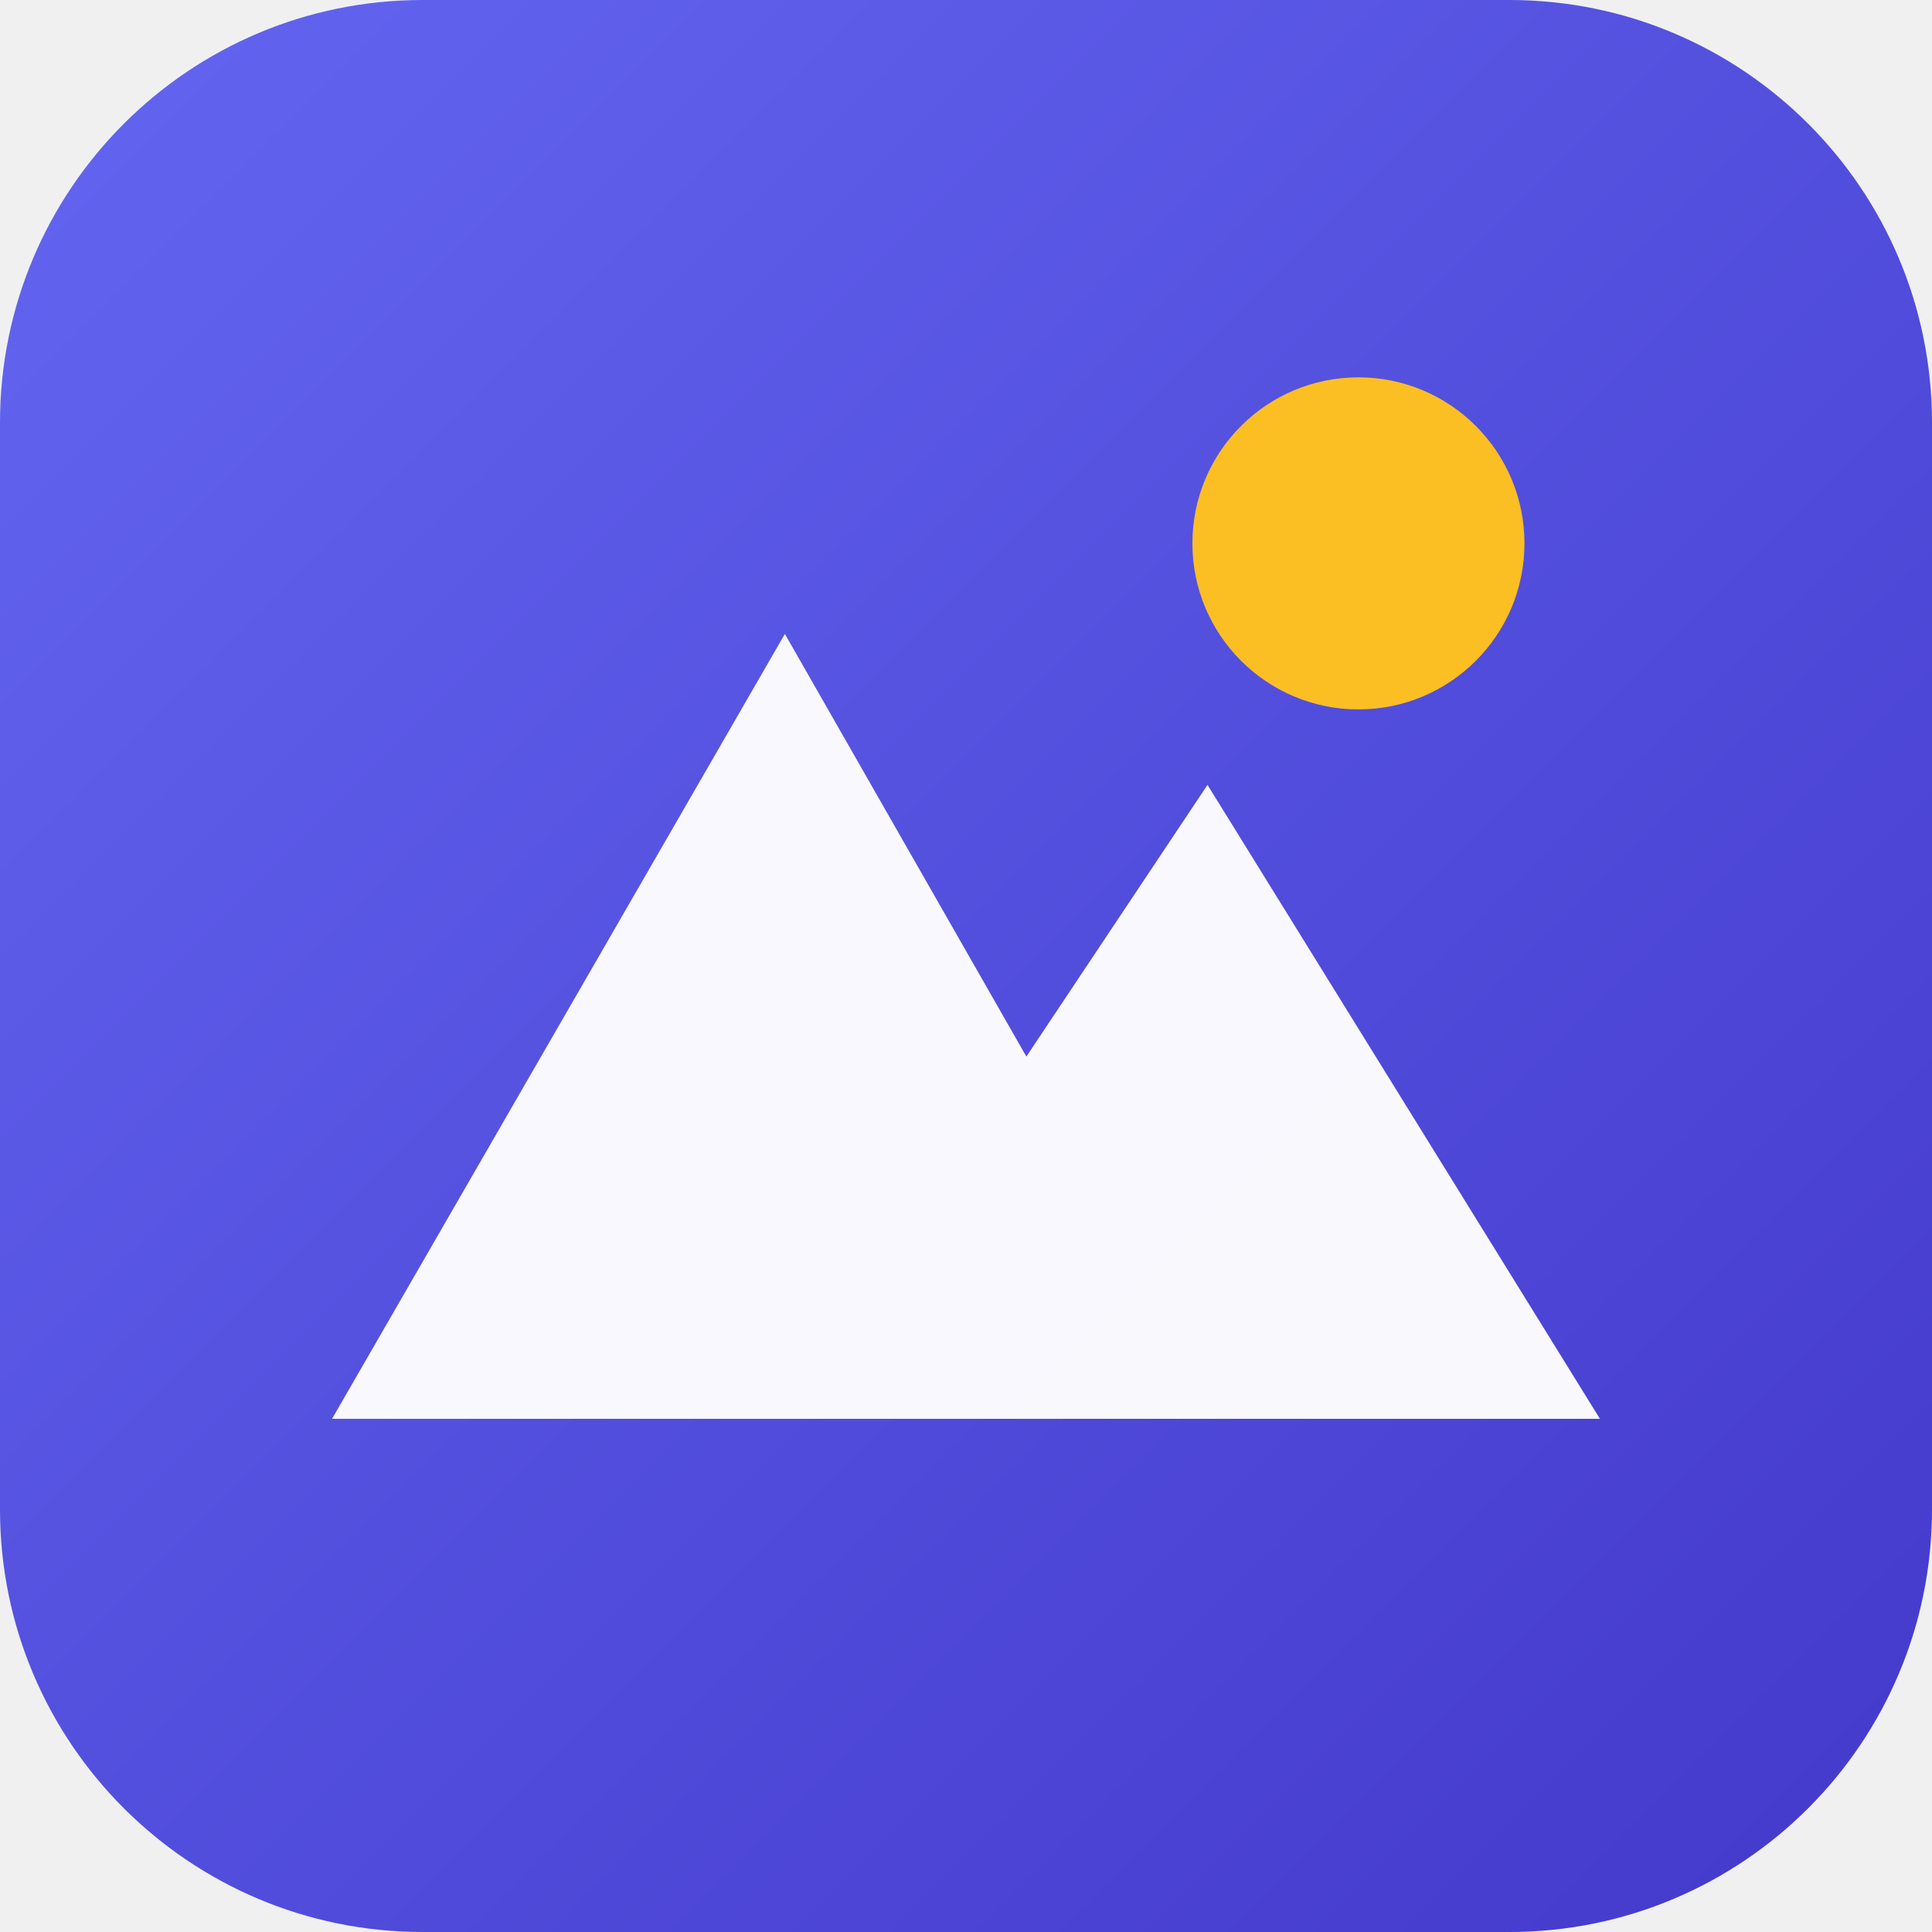
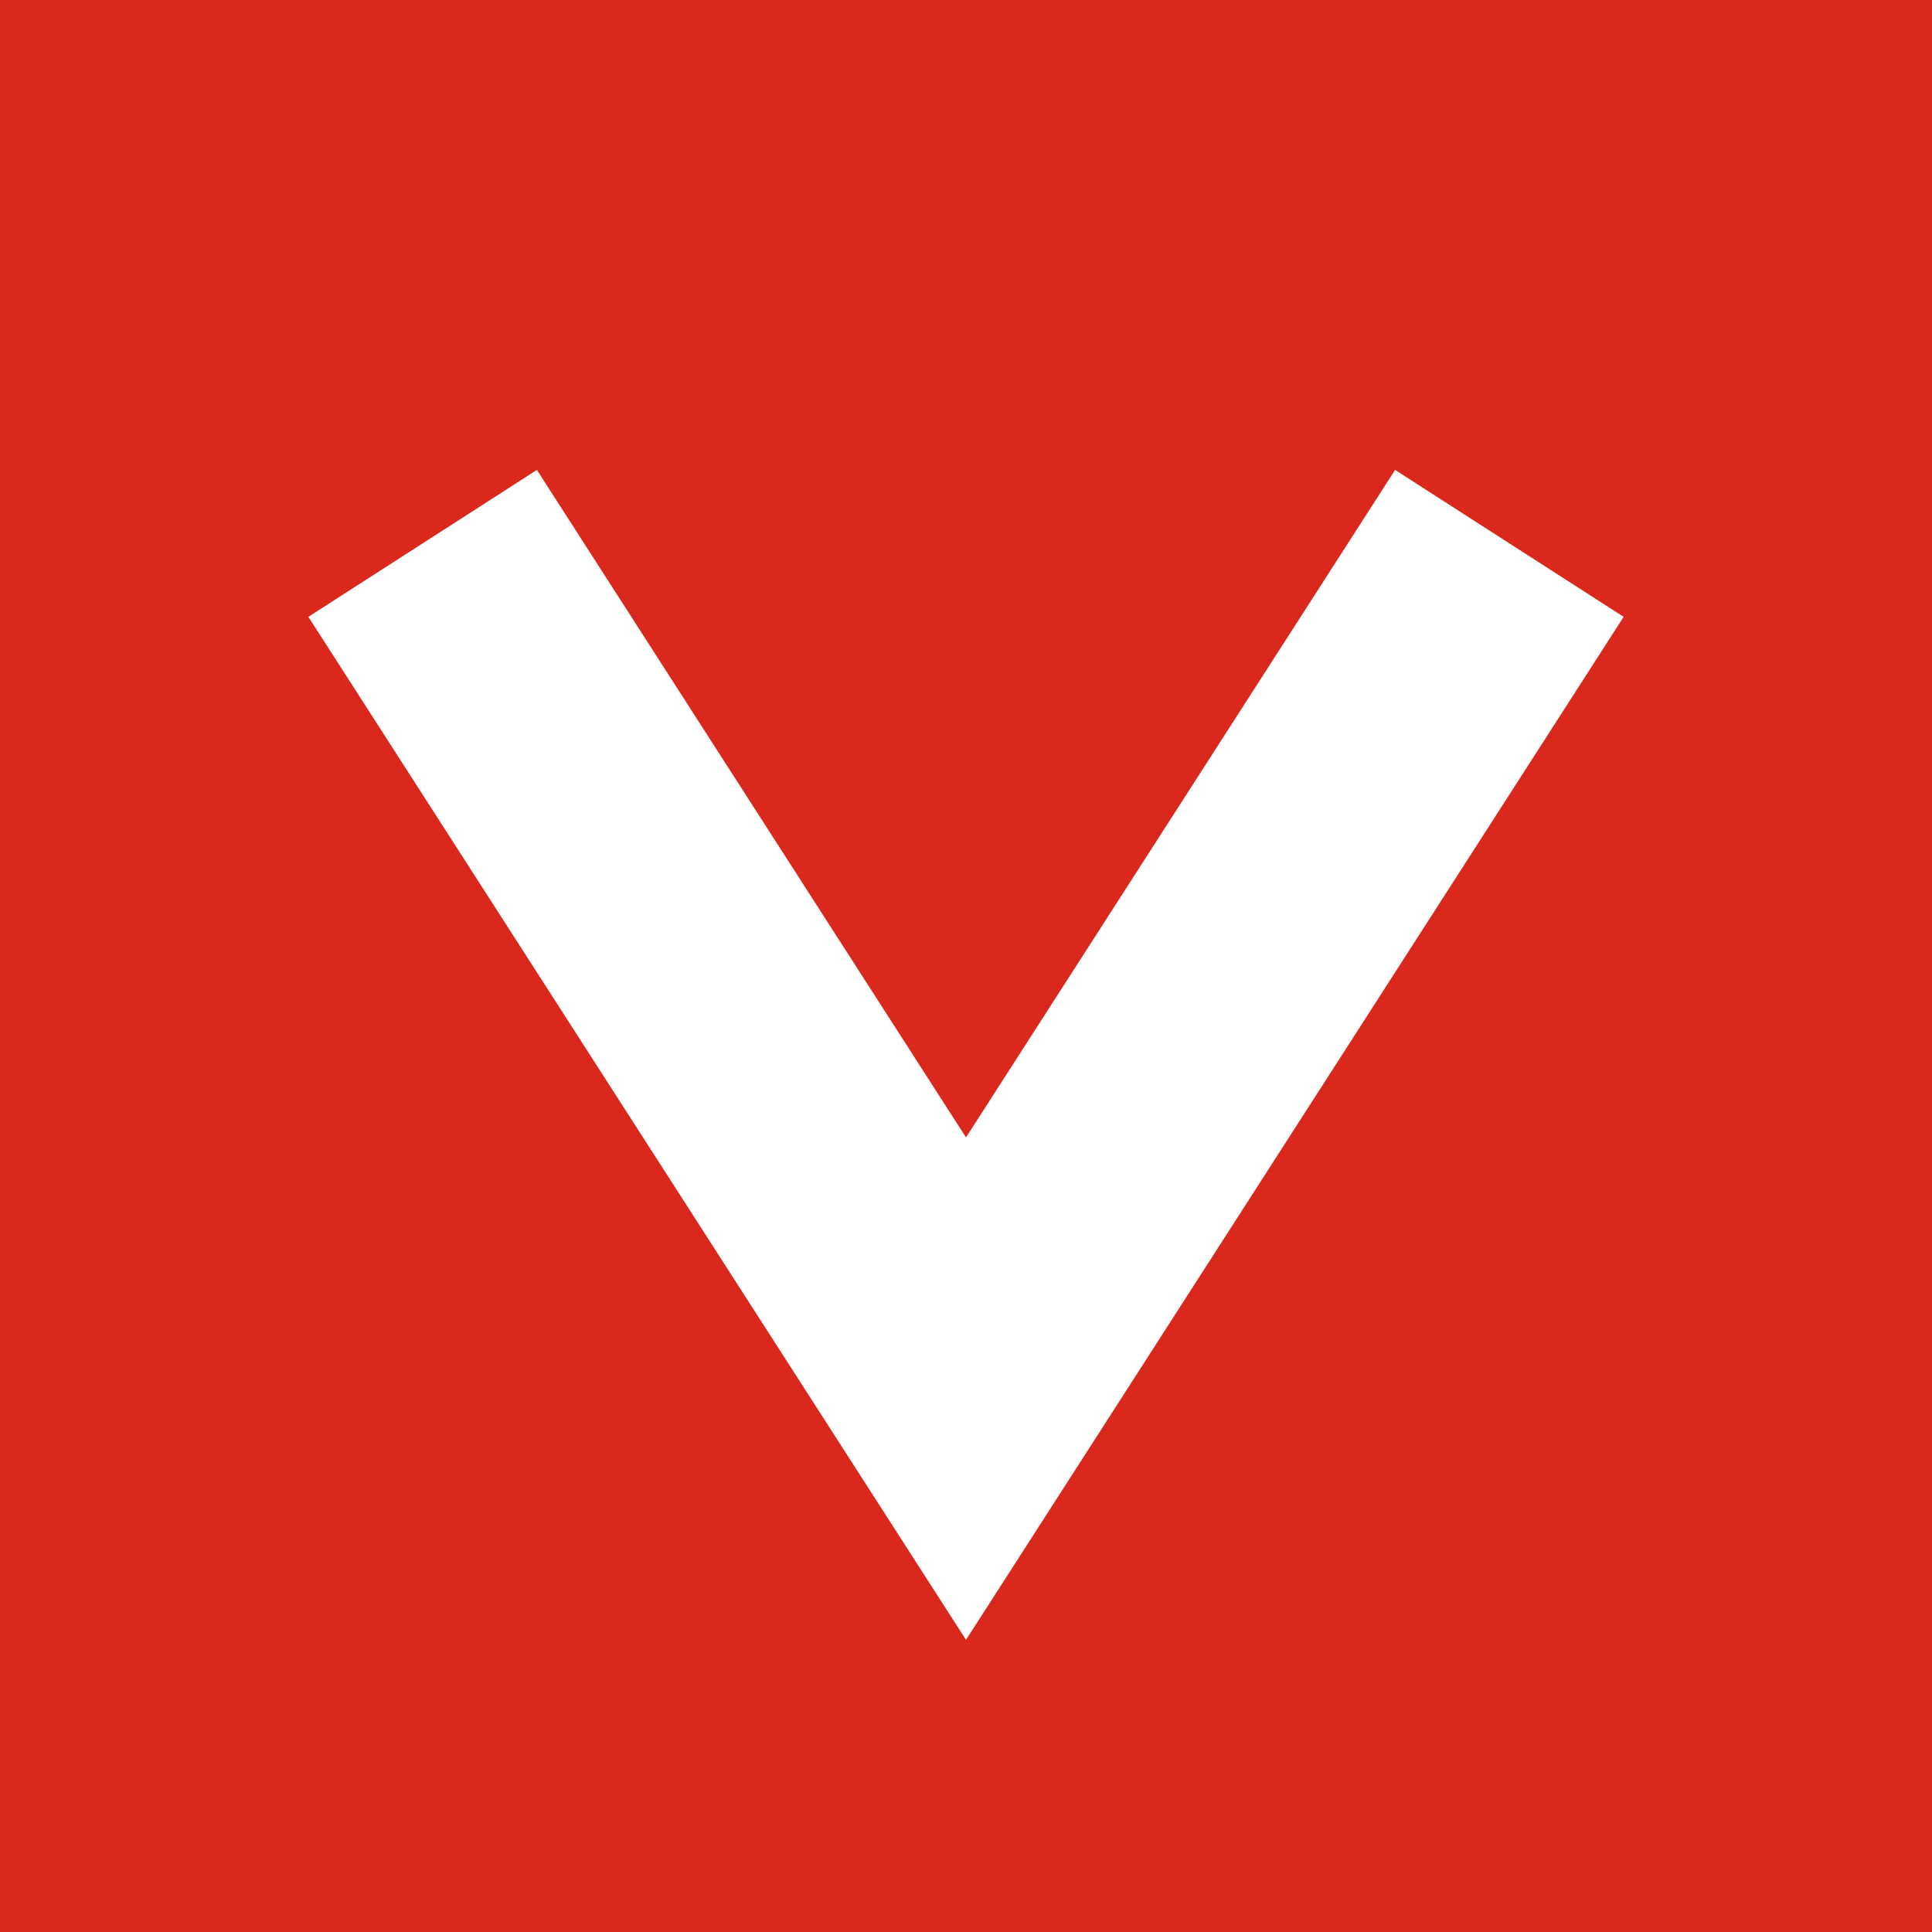
<svg xmlns="http://www.w3.org/2000/svg" viewBox="0 0 64 64">
-   <defs>
-     <linearGradient id="g" x1="0" y1="0" x2="1" y2="1">
-       <stop offset="0" stop-color="#6366f1" />
-       <stop offset="1" stop-color="#4338ca" />
-     </linearGradient>
-   </defs>
-   <rect width="64" height="64" rx="14" fill="url(#g)" />
-   <circle cx="45" cy="18" r="5.5" fill="#fbbf24" />
-   <path d="M11 47 L26 21 L34 35 L40 26 L53 47 Z" fill="#ffffff" opacity="0.96" />
+   <rect width="64" height="64" fill="#da291c" />
+   <path d="M14 18 L32 46 L50 18" fill="none" stroke="#fff" stroke-width="9" stroke-linejoin="miter" />
</svg>
